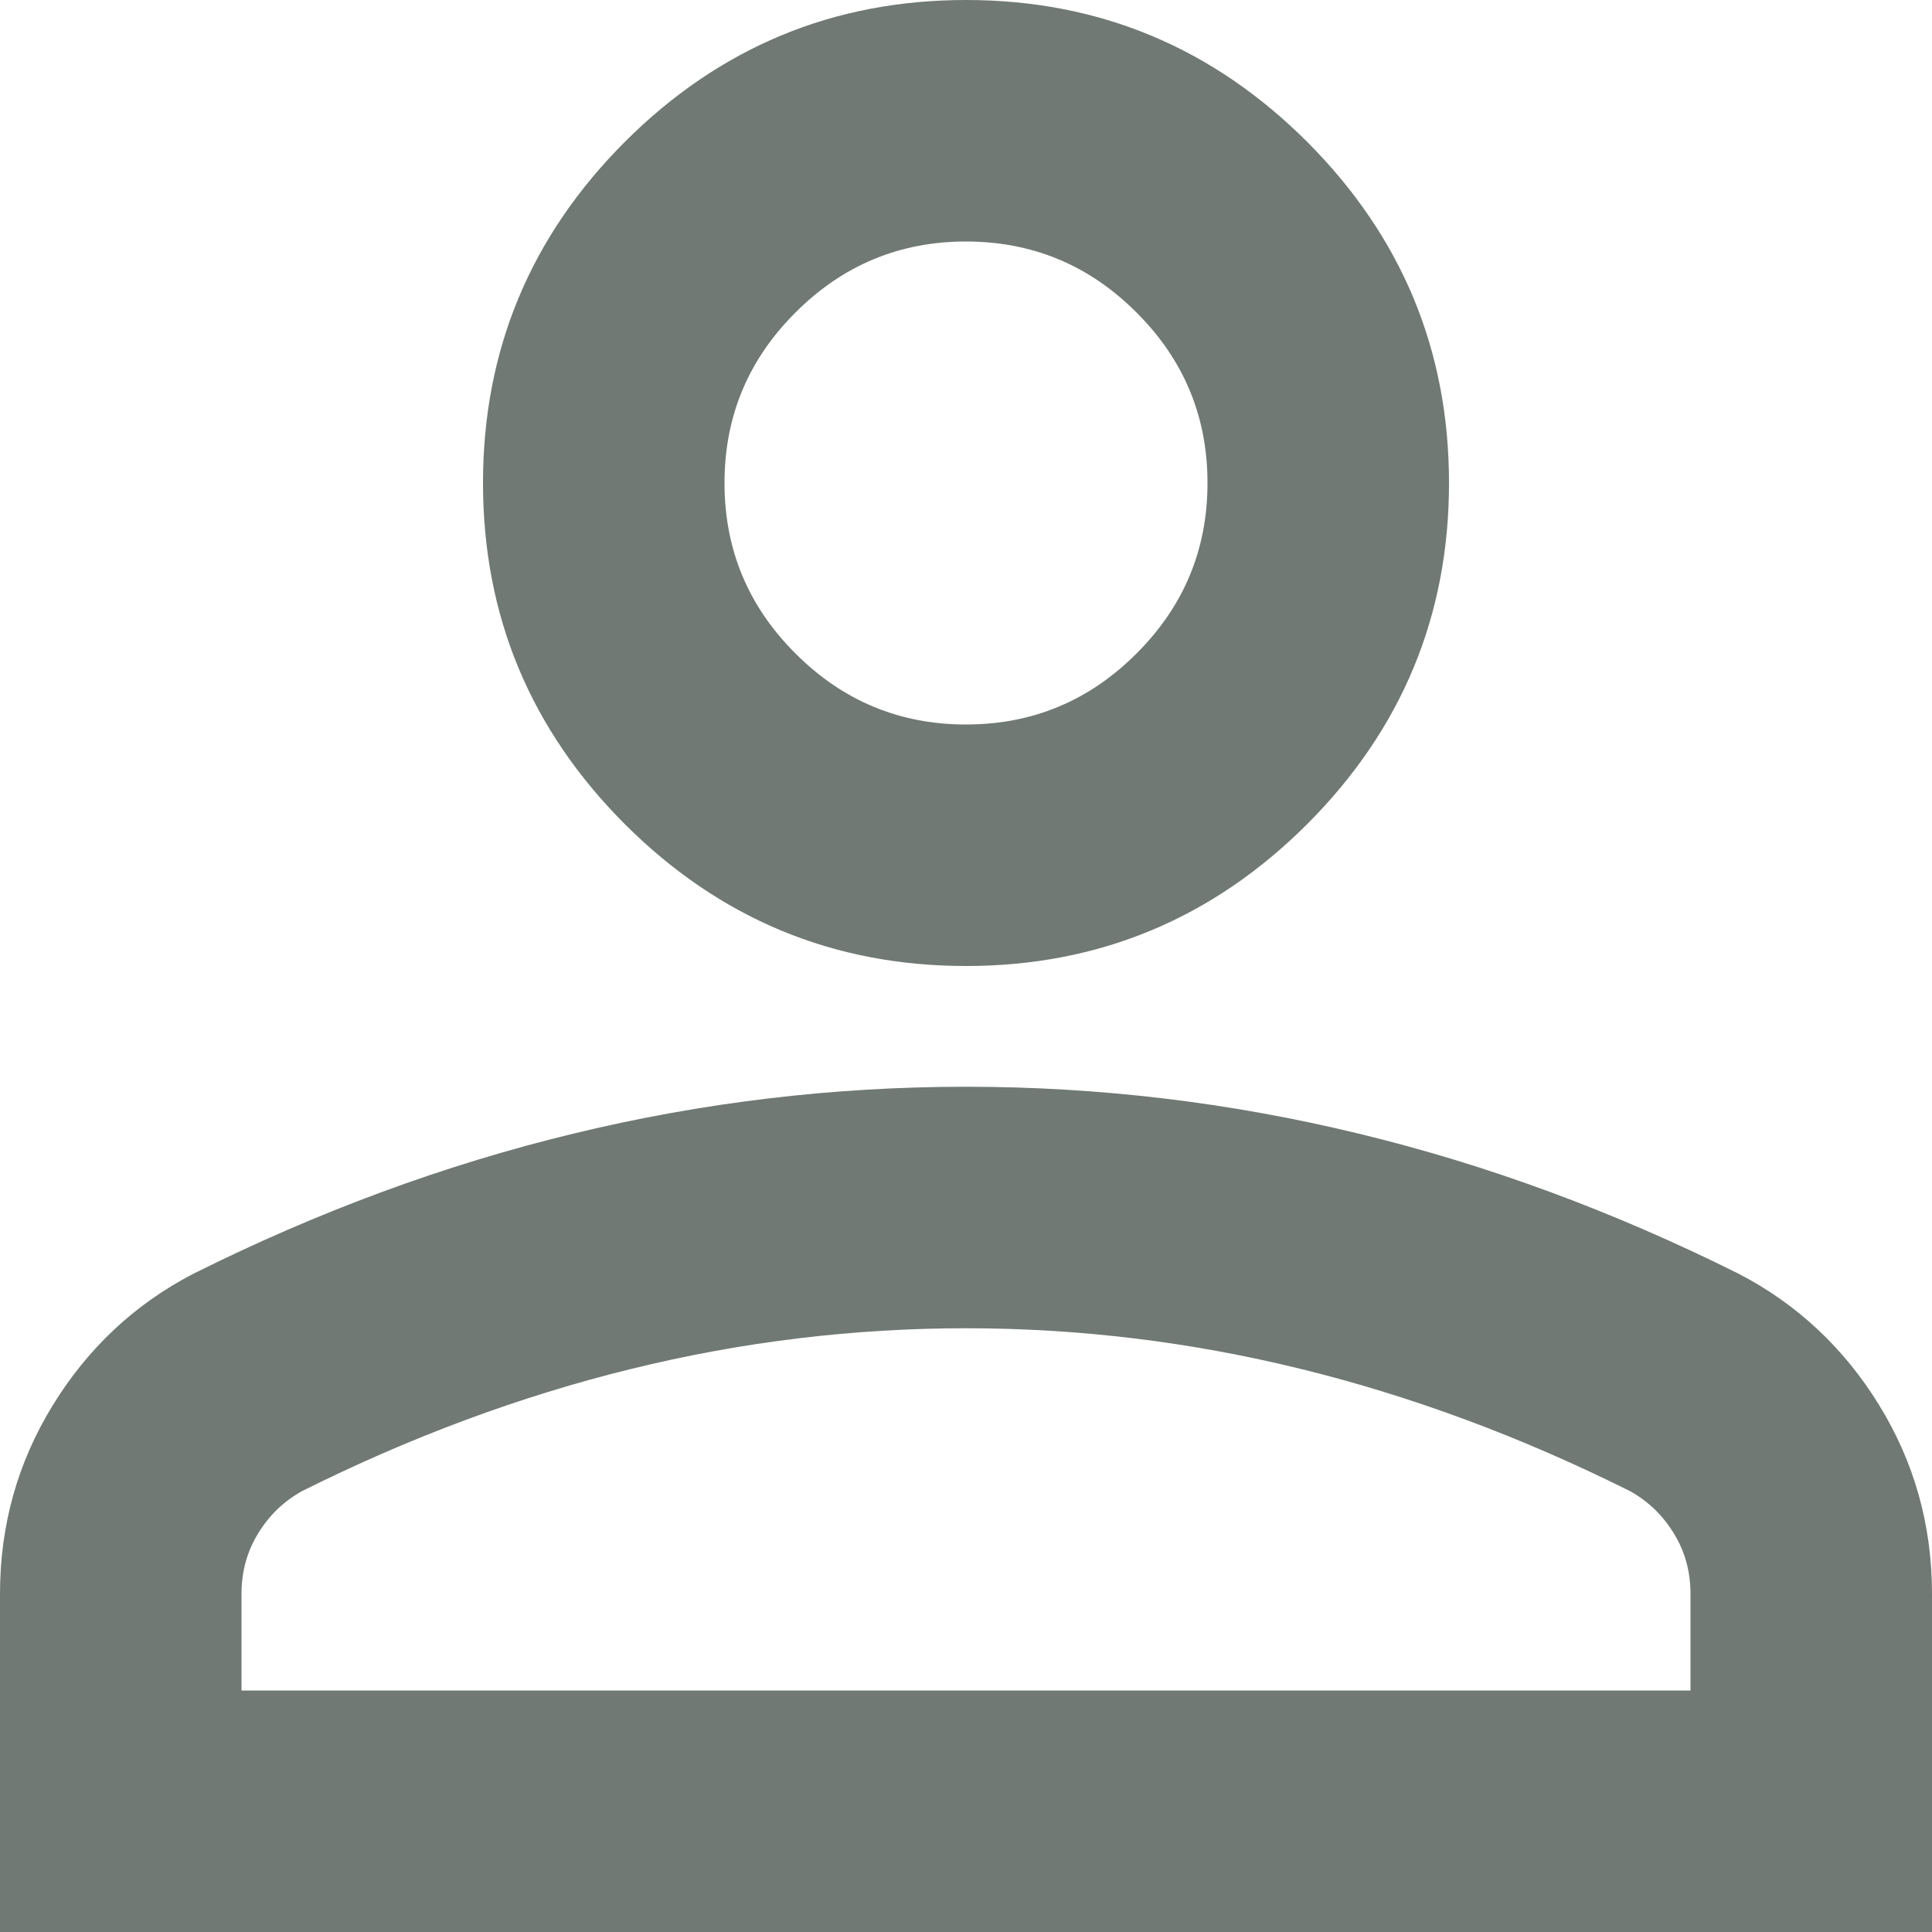
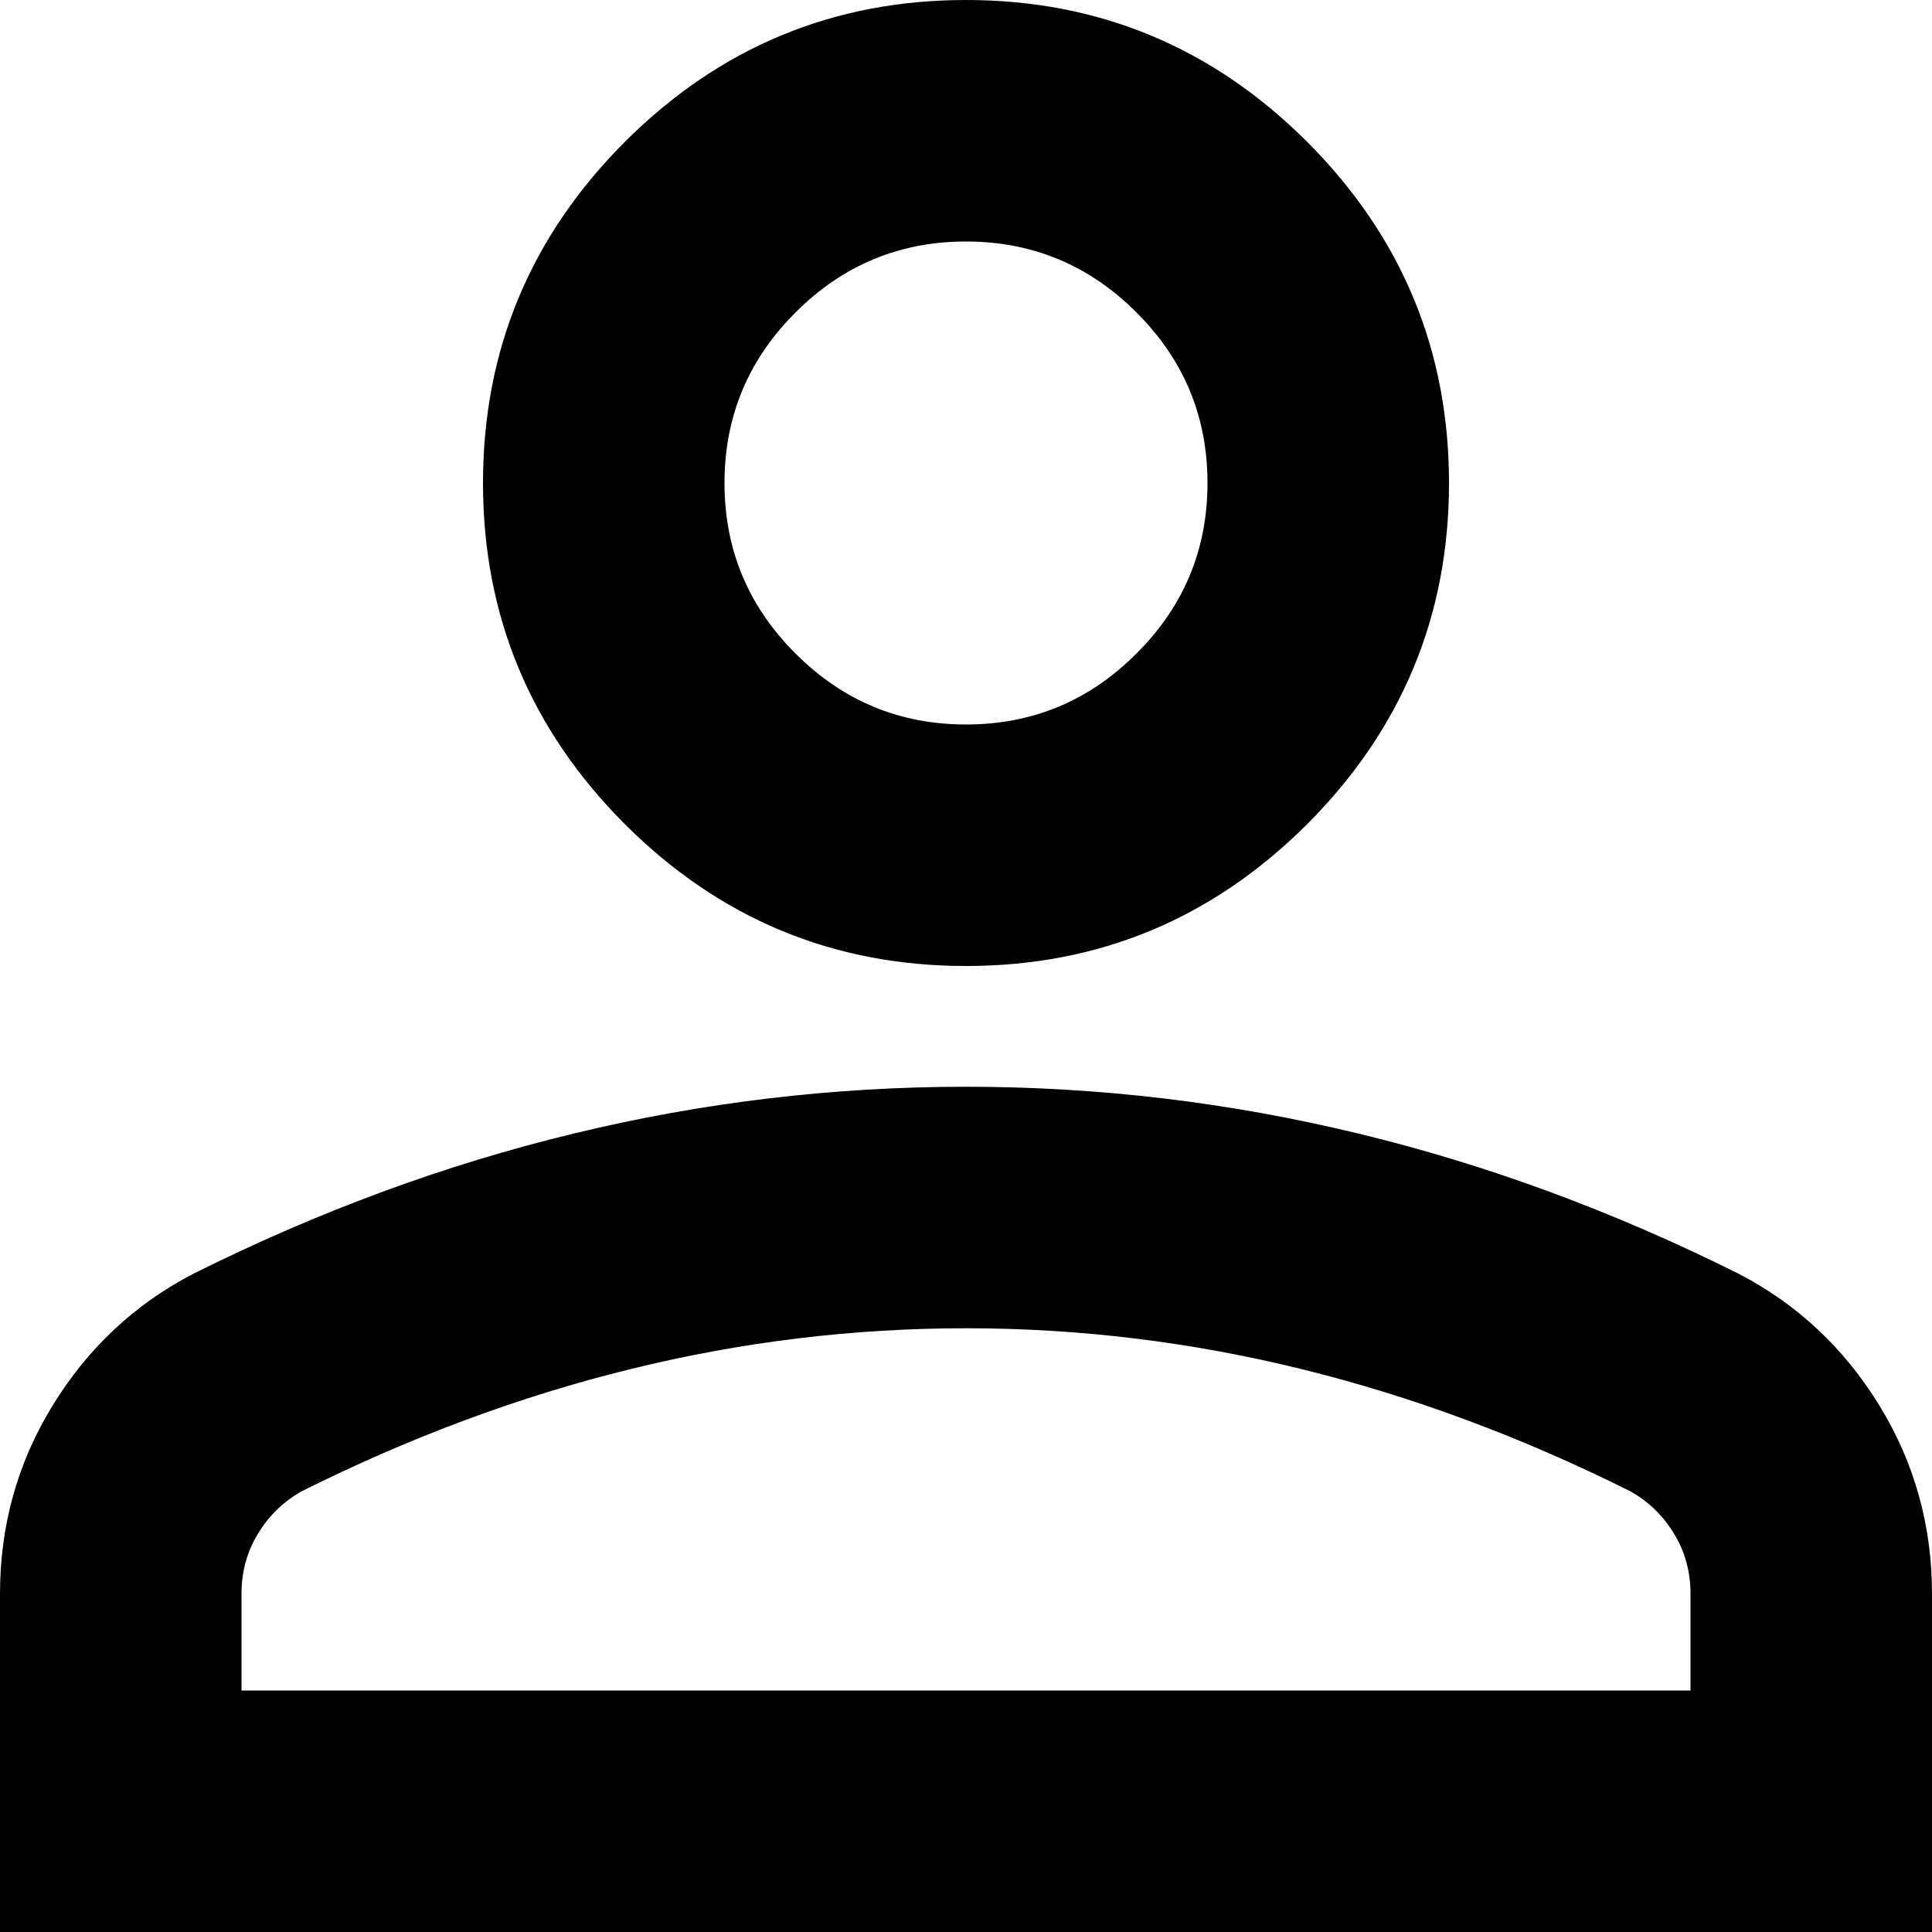
- <svg xmlns="http://www.w3.org/2000/svg" width="12" height="12" viewBox="0 0 12 12" fill="none">
-   <path d="M6 6C5.175 6 4.469 5.706 3.881 5.119C3.294 4.531 3 3.825 3 3C3 2.175 3.294 1.469 3.881 0.881C4.469 0.294 5.175 0 6 0C6.825 0 7.531 0.294 8.119 0.881C8.706 1.469 9 2.175 9 3C9 3.825 8.706 4.531 8.119 5.119C7.531 5.706 6.825 6 6 6ZM0 12V9.9C0 9.475 0.109 9.084 0.328 8.728C0.547 8.372 0.838 8.1 1.2 7.912C1.975 7.525 2.763 7.234 3.562 7.041C4.362 6.847 5.175 6.75 6 6.75C6.825 6.75 7.638 6.847 8.438 7.041C9.238 7.234 10.025 7.525 10.8 7.912C11.162 8.1 11.453 8.372 11.672 8.728C11.891 9.084 12 9.475 12 9.9V12H0ZM1.5 10.5H10.5V9.9C10.5 9.762 10.466 9.637 10.397 9.525C10.328 9.412 10.238 9.325 10.125 9.262C9.45 8.925 8.769 8.672 8.081 8.503C7.394 8.334 6.7 8.25 6 8.25C5.3 8.25 4.606 8.334 3.919 8.503C3.231 8.672 2.55 8.925 1.875 9.262C1.762 9.325 1.672 9.412 1.603 9.525C1.534 9.637 1.5 9.762 1.5 9.9V10.5ZM6 4.5C6.412 4.5 6.766 4.353 7.059 4.059C7.353 3.766 7.5 3.413 7.5 3C7.5 2.587 7.353 2.234 7.059 1.941C6.766 1.647 6.412 1.5 6 1.5C5.588 1.5 5.234 1.647 4.941 1.941C4.647 2.234 4.5 2.587 4.5 3C4.5 3.413 4.647 3.766 4.941 4.059C5.234 4.353 5.588 4.5 6 4.5Z" fill="#707973" />
+ <svg xmlns="http://www.w3.org/2000/svg" viewBox="0 0 12 12" fill="none">
+   <path d="M6 6C5.175 6 4.469 5.706 3.881 5.119C3.294 4.531 3 3.825 3 3C3 2.175 3.294 1.469 3.881 0.881C4.469 0.294 5.175 0 6 0C6.825 0 7.531 0.294 8.119 0.881C8.706 1.469 9 2.175 9 3C9 3.825 8.706 4.531 8.119 5.119C7.531 5.706 6.825 6 6 6ZM0 12V9.9C0 9.475 0.109 9.084 0.328 8.728C0.547 8.372 0.838 8.1 1.2 7.912C1.975 7.525 2.763 7.234 3.562 7.041C4.362 6.847 5.175 6.75 6 6.75C6.825 6.75 7.638 6.847 8.438 7.041C9.238 7.234 10.025 7.525 10.8 7.912C11.162 8.1 11.453 8.372 11.672 8.728C11.891 9.084 12 9.475 12 9.9V12H0ZM1.5 10.5H10.5V9.9C10.5 9.762 10.466 9.637 10.397 9.525C10.328 9.412 10.238 9.325 10.125 9.262C9.45 8.925 8.769 8.672 8.081 8.503C7.394 8.334 6.7 8.25 6 8.25C5.3 8.25 4.606 8.334 3.919 8.503C3.231 8.672 2.55 8.925 1.875 9.262C1.762 9.325 1.672 9.412 1.603 9.525C1.534 9.637 1.5 9.762 1.5 9.9V10.5ZM6 4.5C6.412 4.5 6.766 4.353 7.059 4.059C7.353 3.766 7.5 3.413 7.5 3C7.5 2.587 7.353 2.234 7.059 1.941C6.766 1.647 6.412 1.5 6 1.5C5.588 1.5 5.234 1.647 4.941 1.941C4.647 2.234 4.5 2.587 4.5 3C4.5 3.413 4.647 3.766 4.941 4.059C5.234 4.353 5.588 4.5 6 4.5Z" fill="currentColor" />
</svg>
